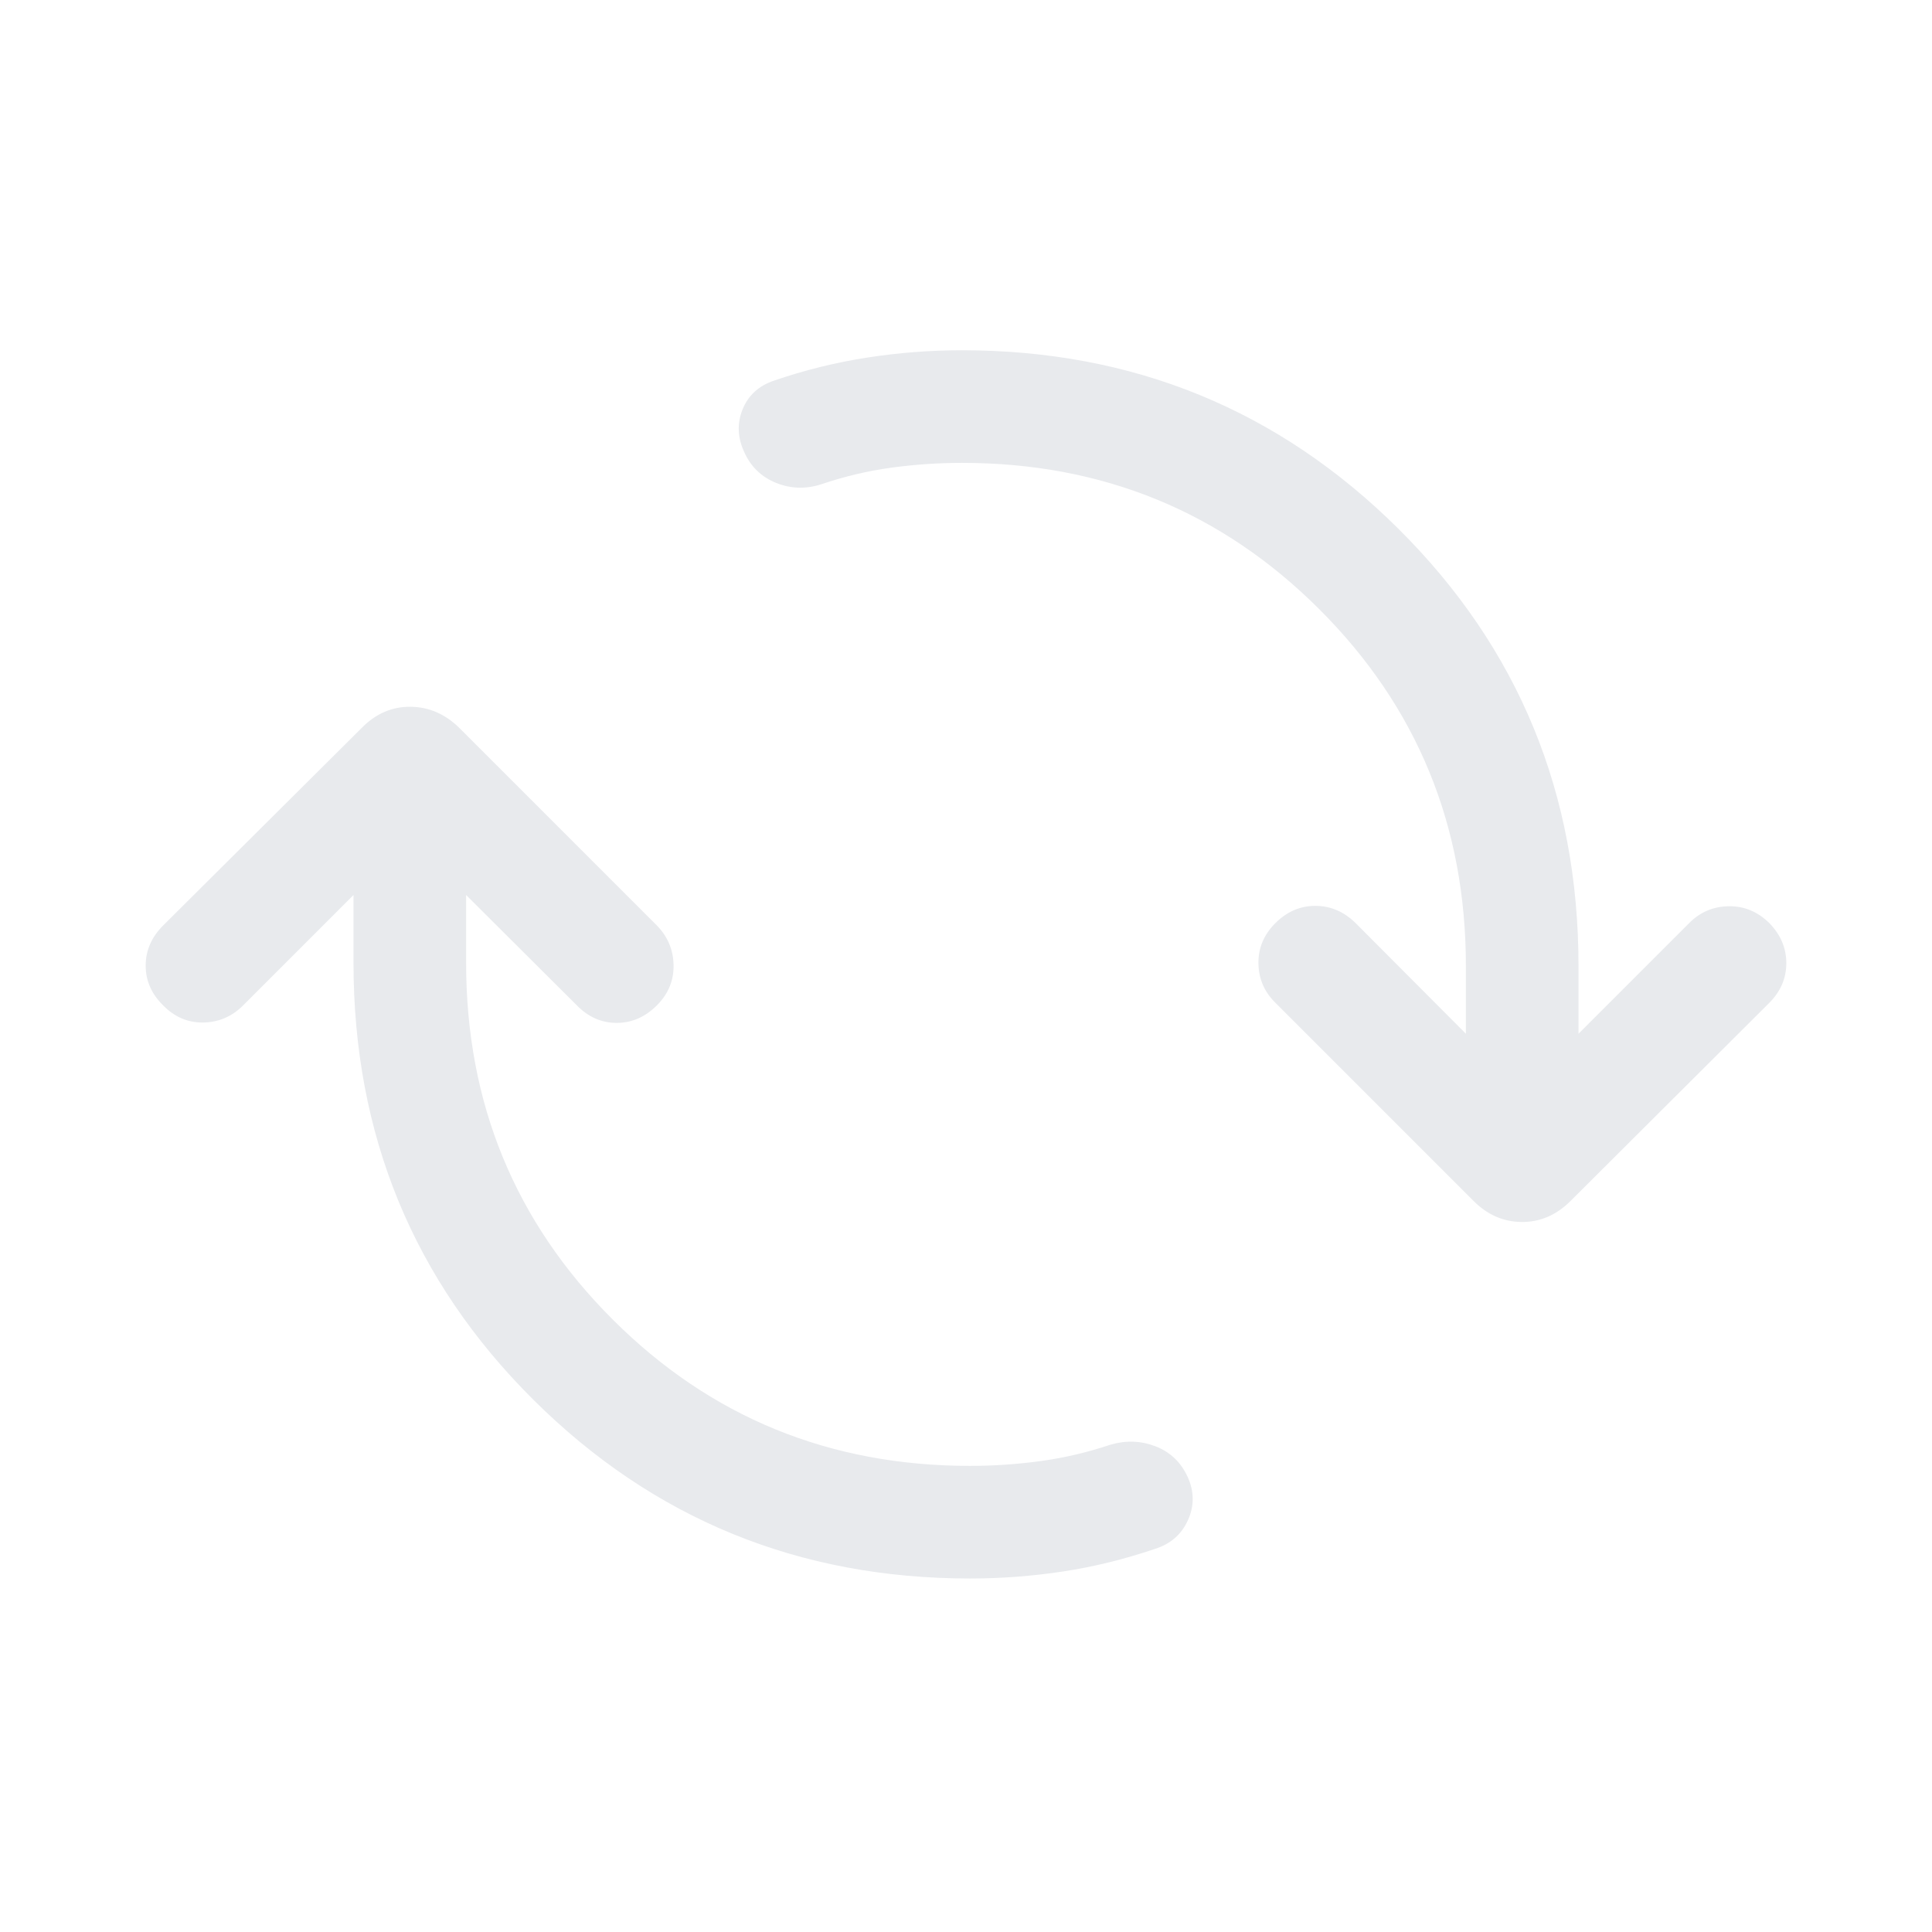
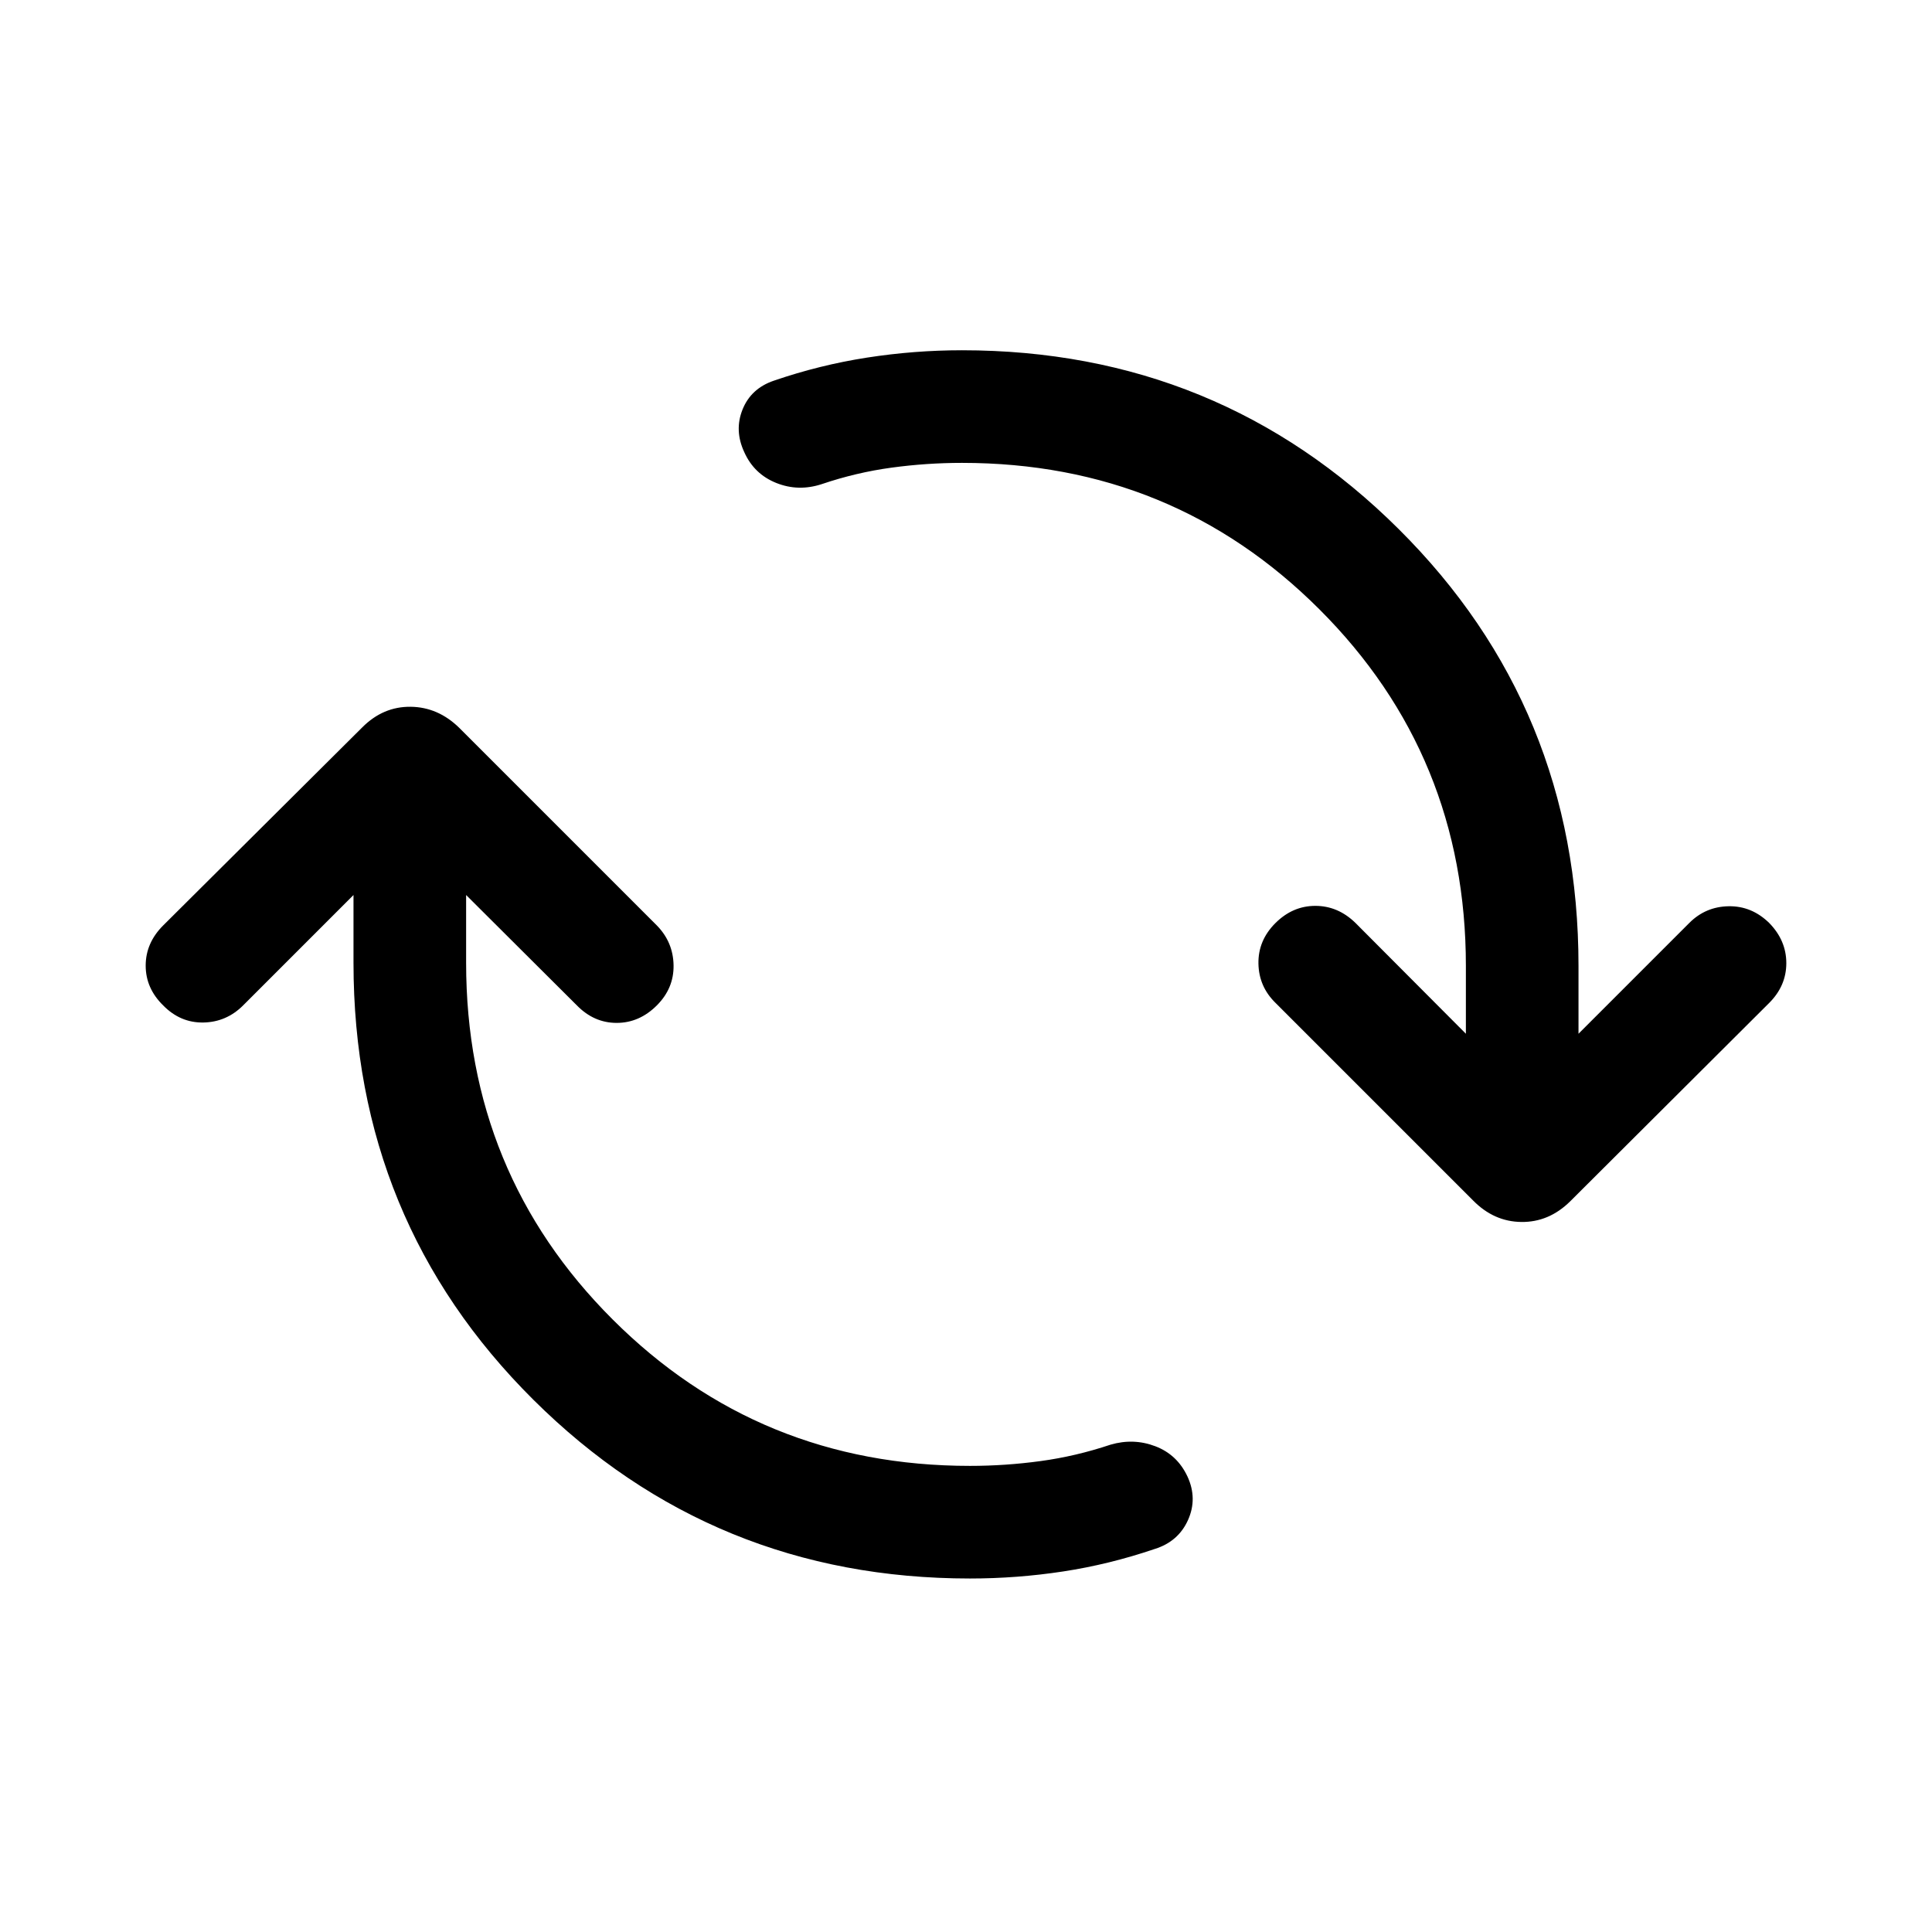
- <svg xmlns="http://www.w3.org/2000/svg" height="24px" viewBox="0 -960 960 960" width="24px" fill="#e8eaed">
+ <svg xmlns="http://www.w3.org/2000/svg" height="24px" viewBox="0 -960 960 960" width="24px" fill="currentColor">
  <path d="M482-175.65q-127.65 0-217-88.85t-89.35-217.12v-33.65l-54.84 54.85q-8.31 8.3-19.77 8.5-11.46.19-19.96-8.5-8.69-8.5-8.69-19.77t8.69-19.96l98.96-98.46q10.34-10.35 24-10.2 13.65.16 24.19 10.5l98.15 98.16q8.12 8.3 8.31 19.77.19 11.46-8.31 19.96-8.69 8.69-19.96 8.69-11.27 0-19.77-8.69l-55.04-54.85v33.65q0 104.54 72.83 177.27 72.83 72.74 177.56 72.74 17.54 0 35.06-2.39 17.52-2.38 34.75-8.15 11.46-3.35 22.31.8 10.84 4.16 15.92 15 5.07 10.97.27 21.66-4.81 10.69-16.46 14.34-22.62 7.7-45.58 11.2-22.96 3.5-46.27 3.5ZM478-730q-17.54 0-35.06 2.38-17.52 2.39-34.56 8.16-11.65 3.84-22.65-.56-11-4.4-15.88-15.25-5.08-10.85-.87-21.29t15.56-14.29q22.73-7.8 46.29-11.46 23.55-3.65 47.17-3.65 127.65 0 217 88.85 89.35 88.84 89.35 217.11v33.66l55.04-55.04q8.11-8.12 19.57-8.31 11.46-.19 20.15 8.31 8.5 8.69 8.5 19.96 0 11.27-8.5 19.77L780.15-363q-10.53 10.35-24.19 10.19-13.65-.15-24-10.69l-98.15-98.15q-8.31-8.12-8.5-19.58-.19-11.46 8.4-20.06 8.6-8.59 19.87-8.59 11.27 0 19.96 8.5l54.85 55.04V-480q0-104.54-72.83-177.27T478-730Z" />
</svg>
